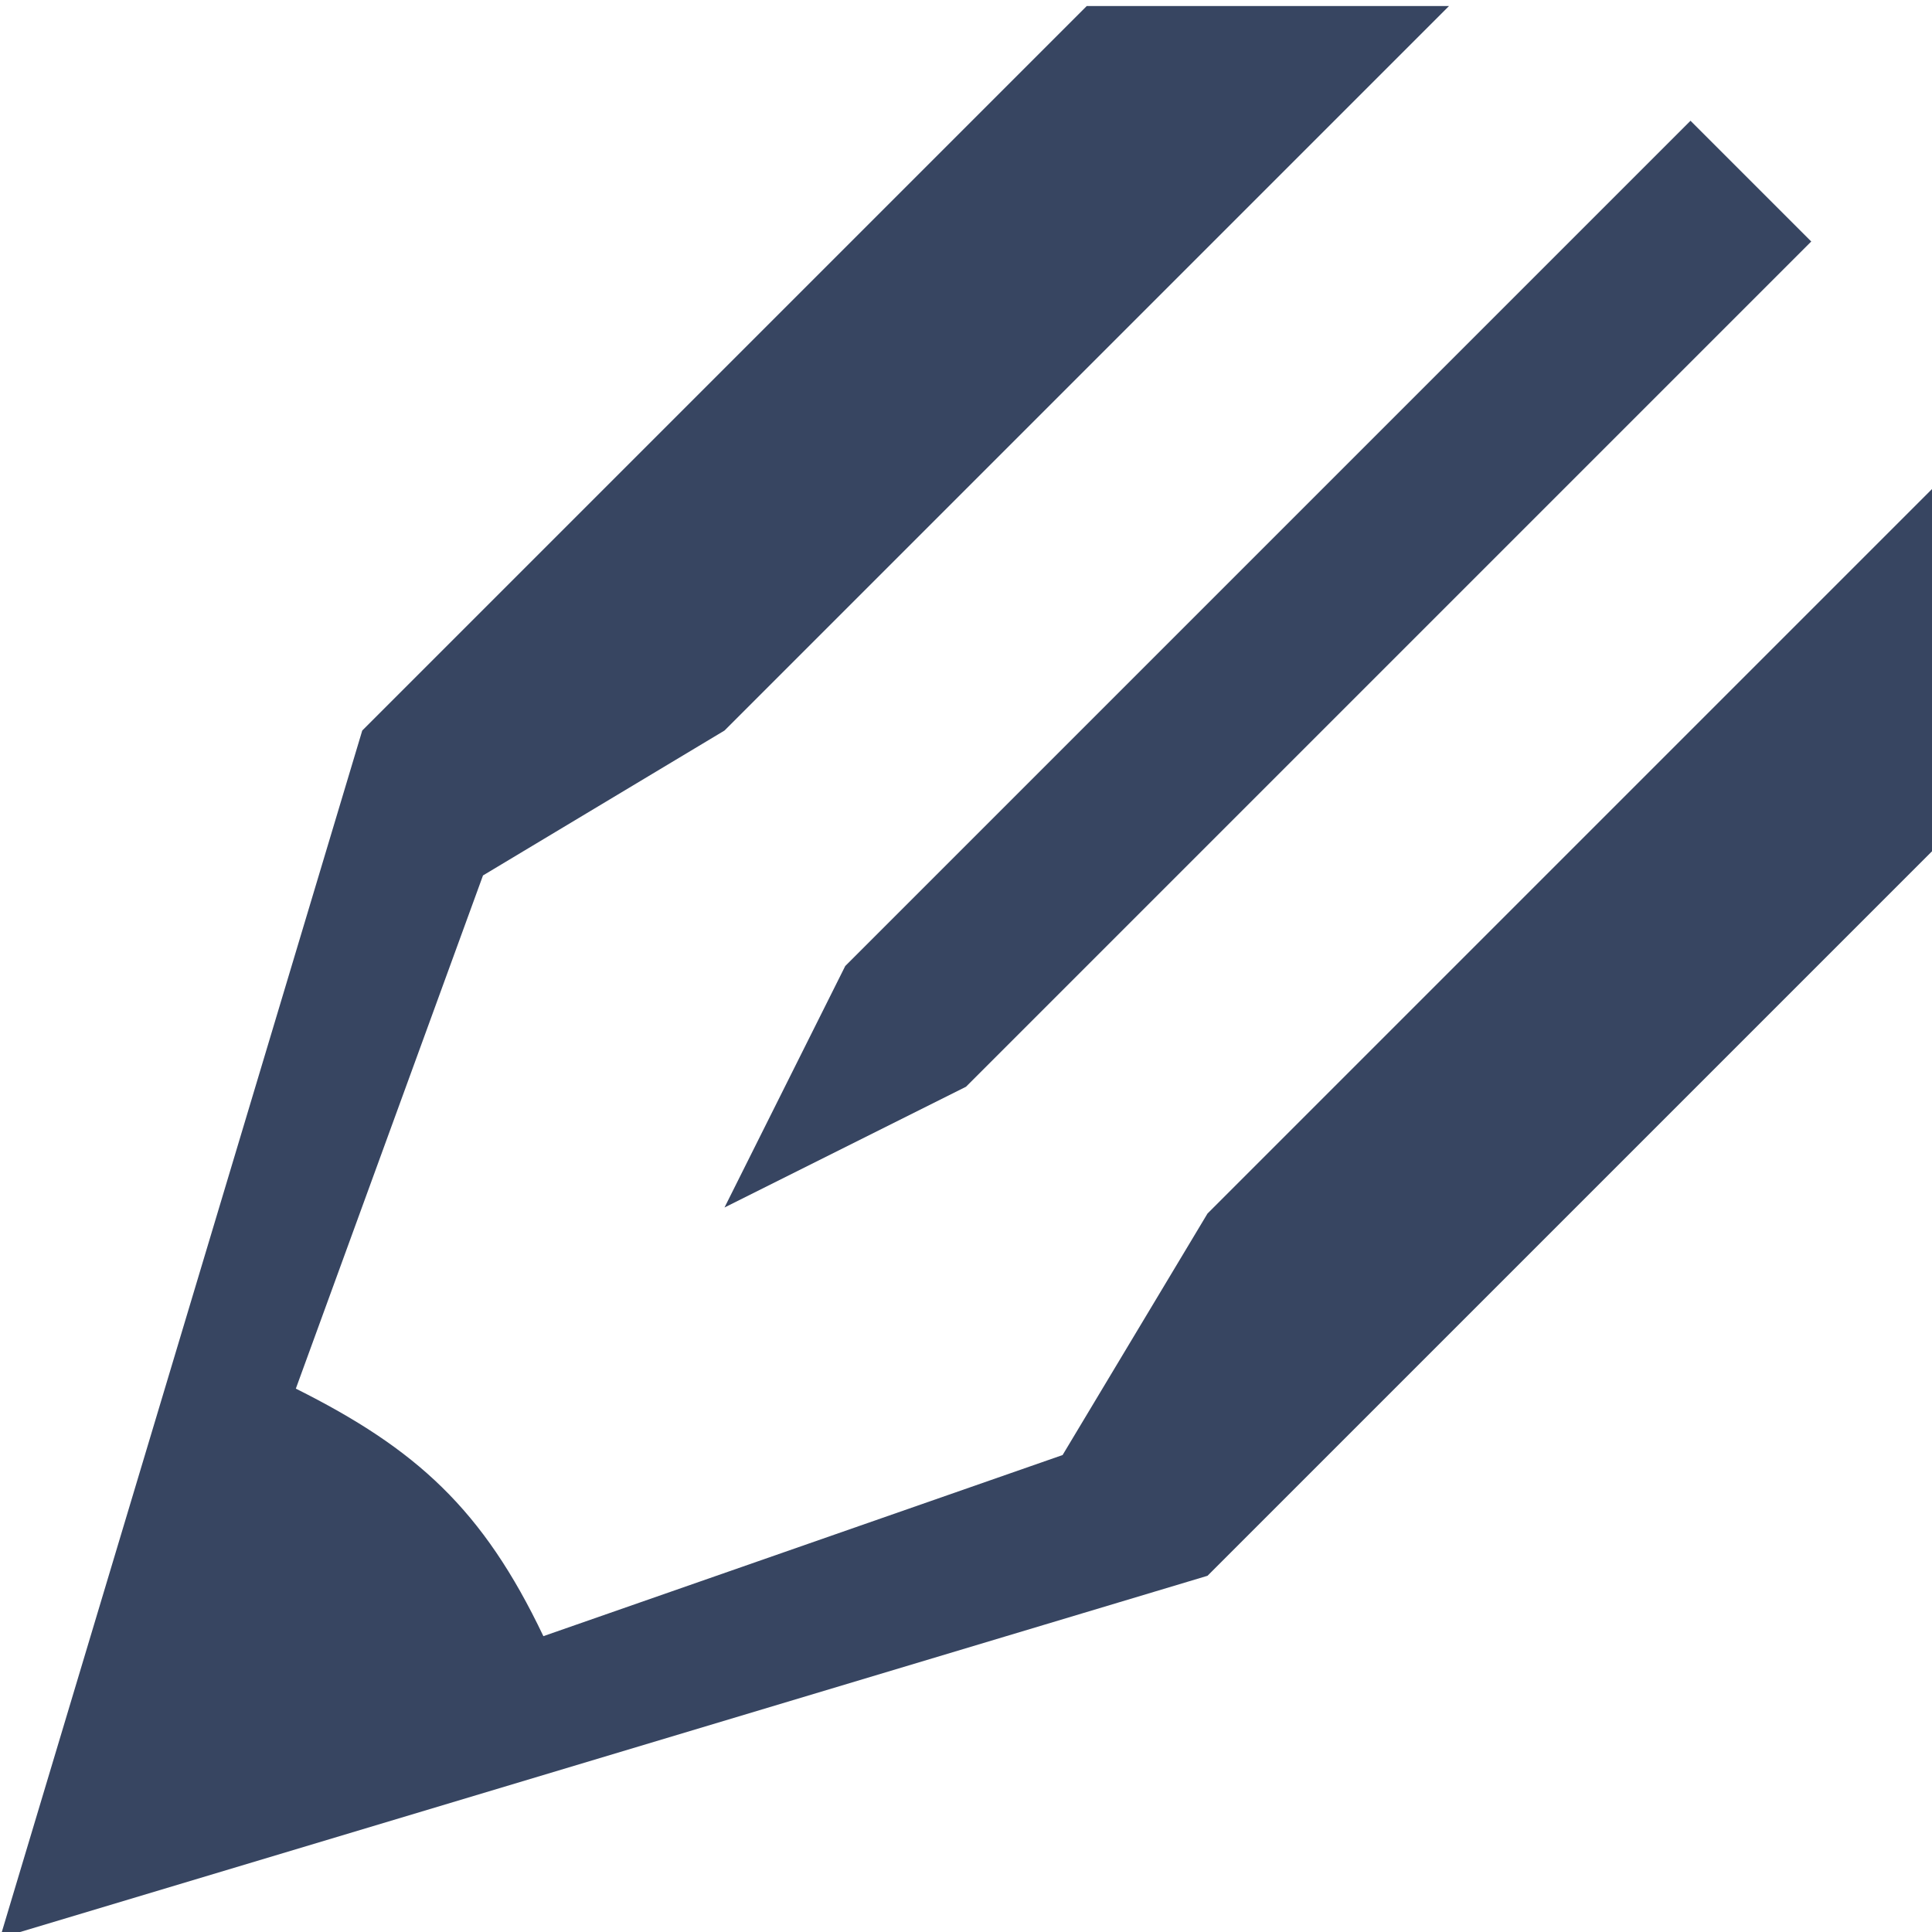
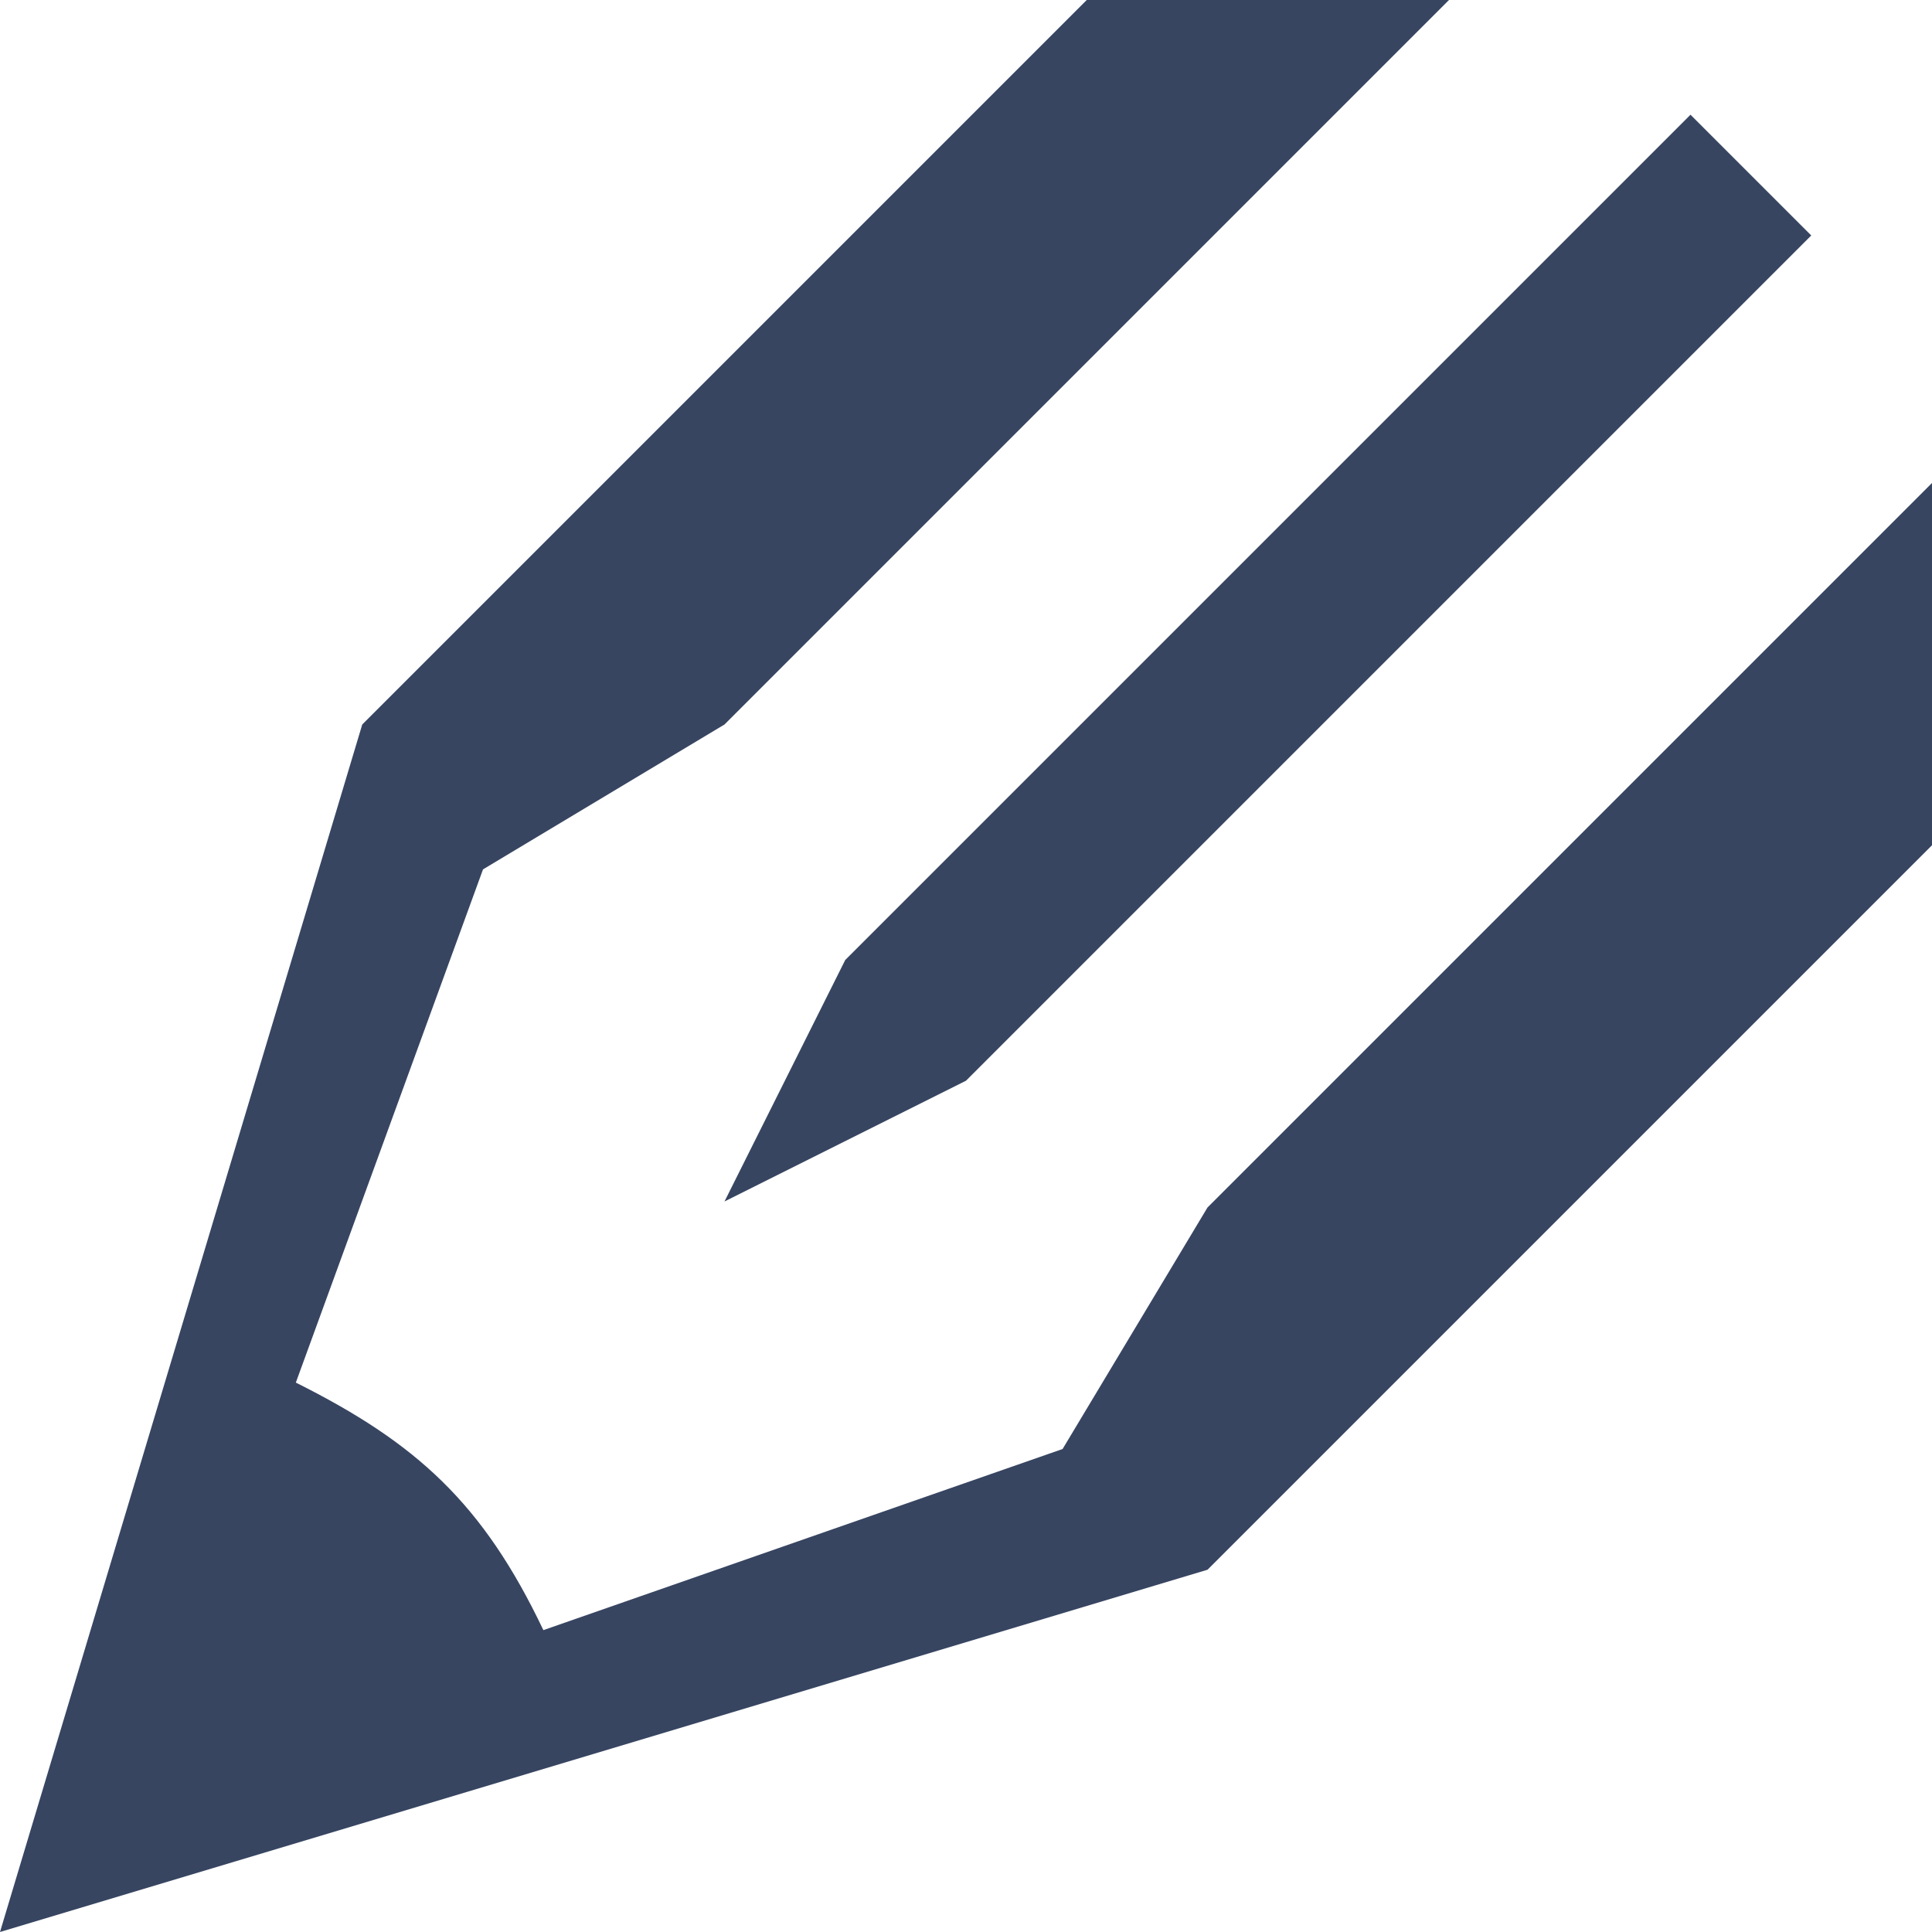
<svg xmlns="http://www.w3.org/2000/svg" version="1.1" id="Layer_1" x="0px" y="0px" viewBox="-183 185 32 32" style="enable-background:new -183 185 32 32;" xml:space="preserve">
  <style type="text/css">
	.st0{fill:#374561;}
</style>
-   <path class="st0" d="M-171,205l4-2l14-14l-2-2l-14,14L-171,205z M-174,212.1c-1-2.1-2.1-3.1-4.1-4.1l3.1-8.5l4-2.4l12-12h-6l-12,12  l-6,20l20-6l12-12v-6l-12,12l-2.4,4L-174,212.1z" />
+   <path class="st0" d="M-171,204.9l4-2l14-14l-2-2l-14,14L-171,204.9z M-174,212c-1-2.1-2.1-3.1-4.1-4.1l3.1-8.5l4-2.4l12-12h-6  l-12,12l-6,20l20-6l12-12v-6l-12,12l-2.4,4L-174,212z" />
</svg>
